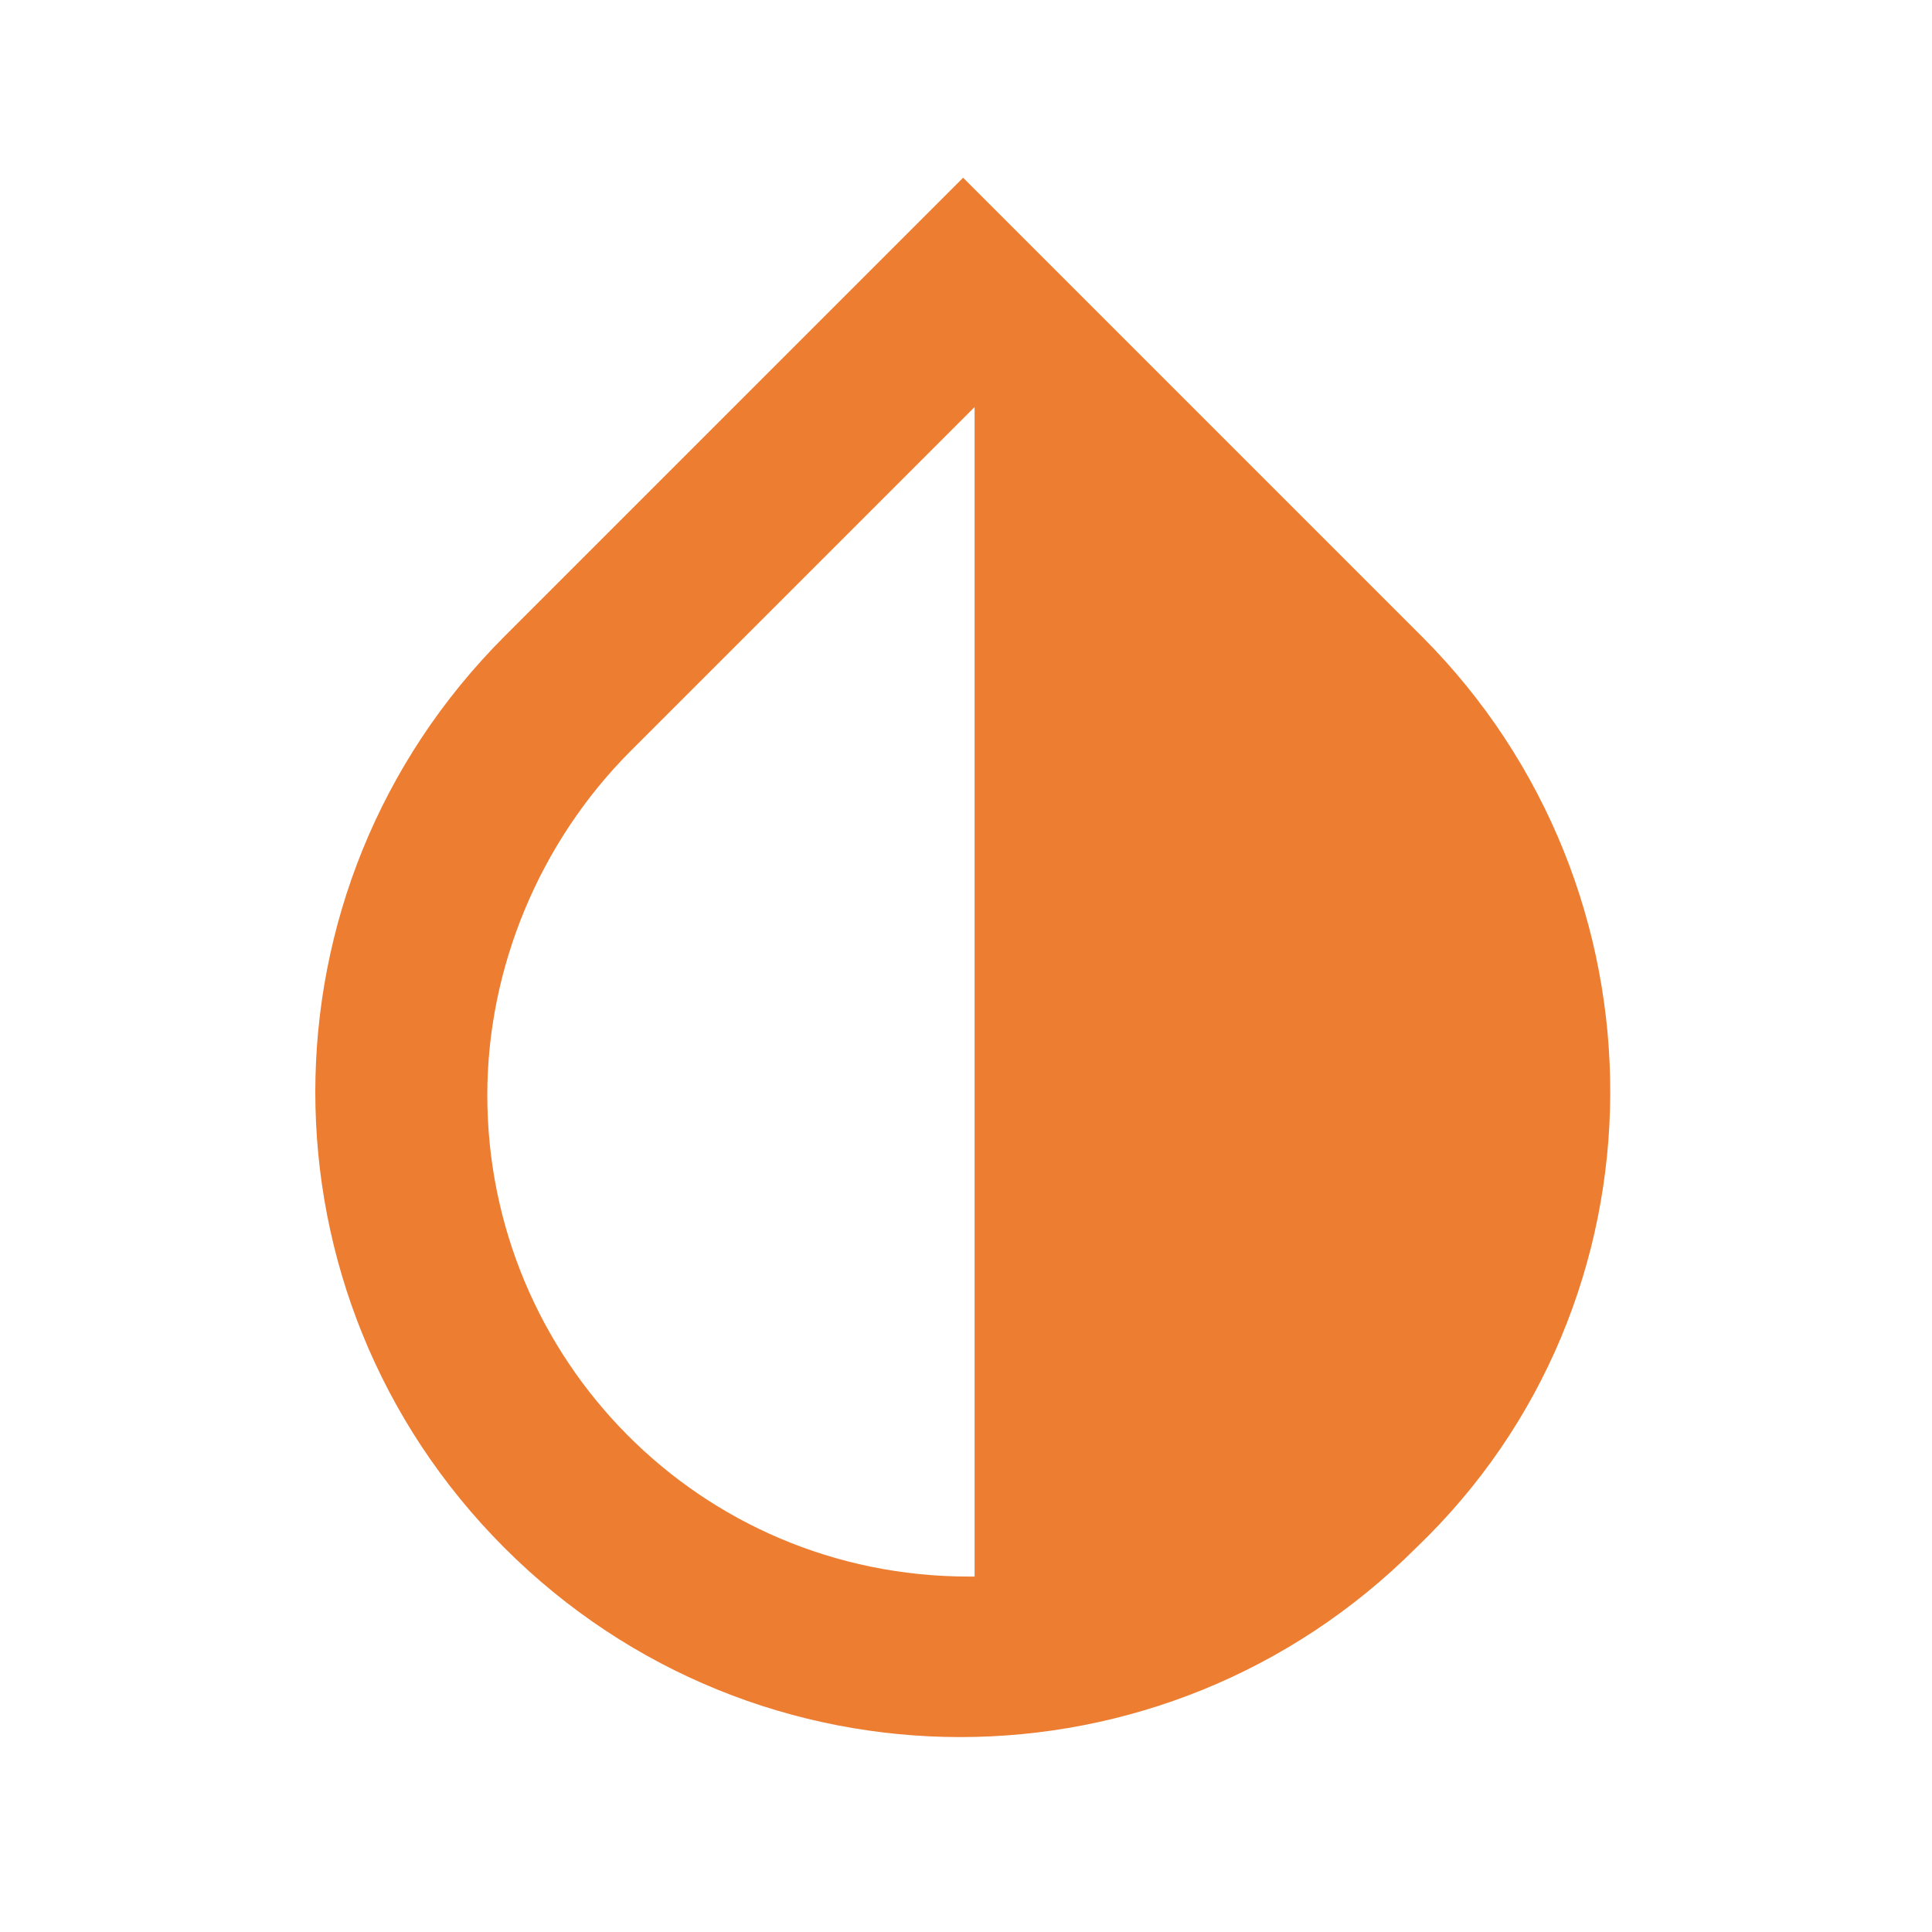
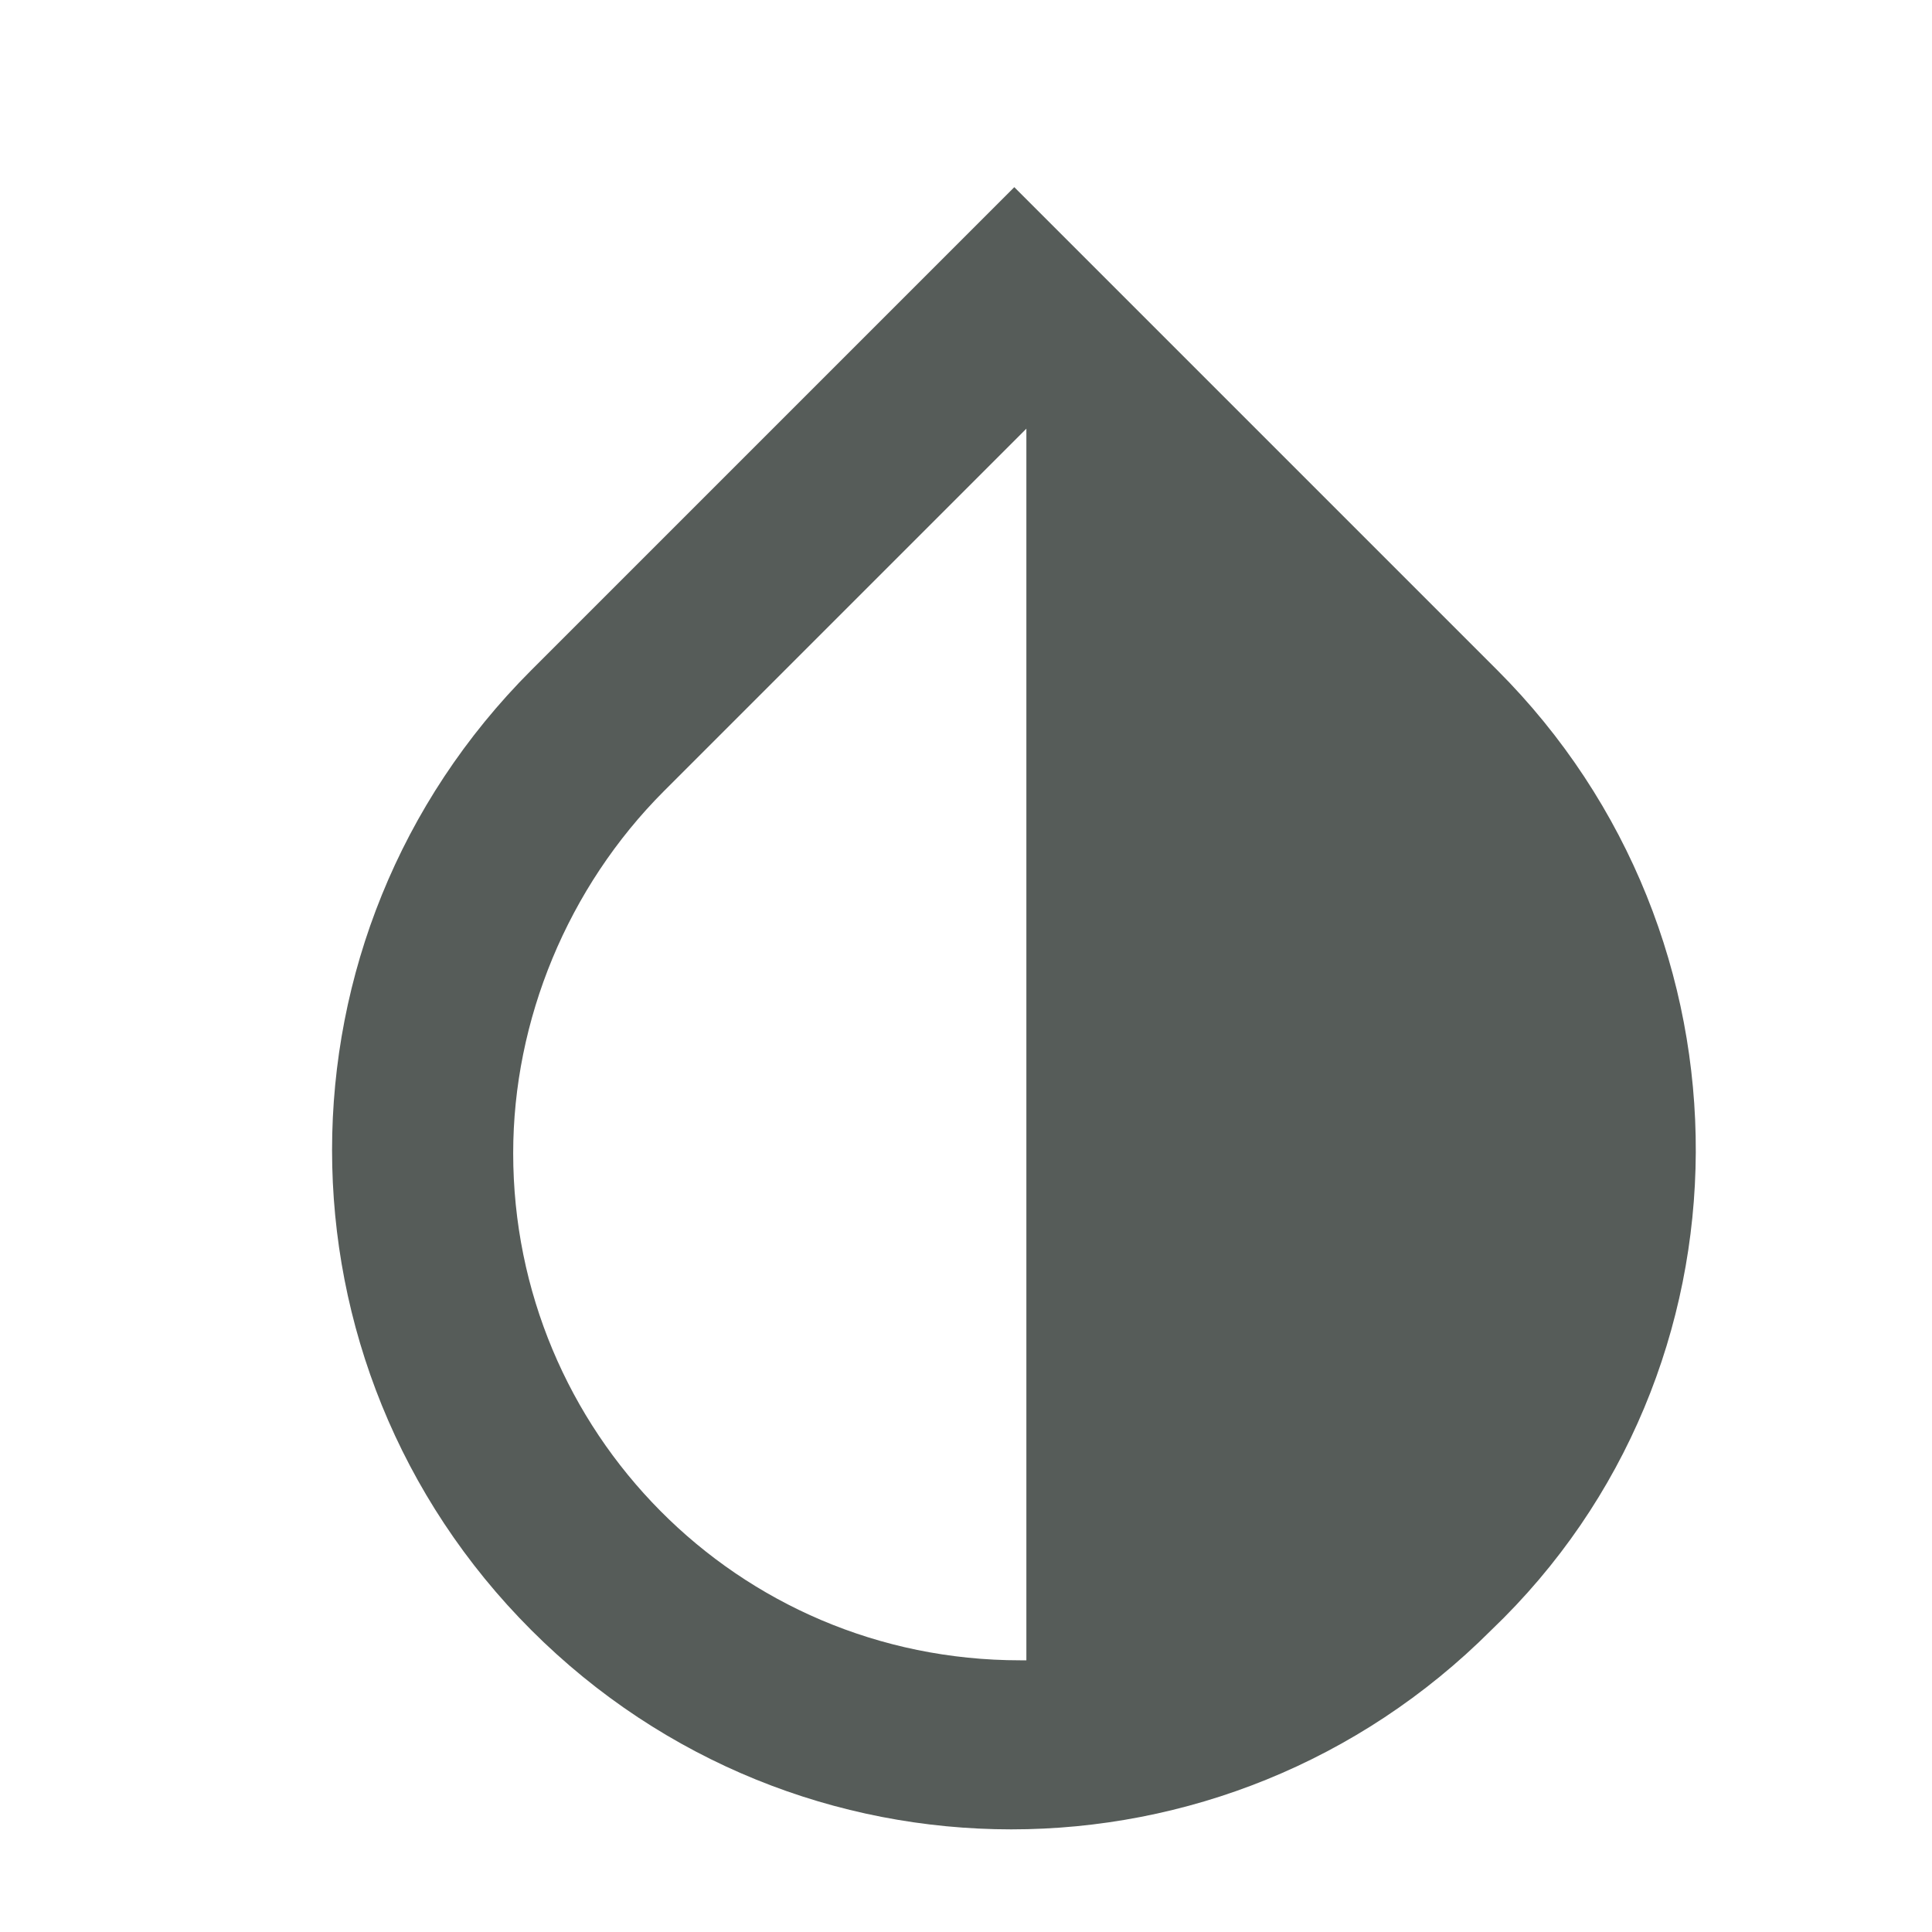
- <svg xmlns="http://www.w3.org/2000/svg" version="1.1" id="Layer_1" x="0px" y="0px" viewBox="0 0 33.7 33.7" style="enable-background:new 0 0 33.7 33.7;" xml:space="preserve">
+ <svg xmlns="http://www.w3.org/2000/svg" version="1.1" id="Layer_1" x="0px" y="0px" viewBox="0 0 32 32" xml:space="preserve">
  <style type="text/css">
	.st0{fill:none;}
- 	.st1{fill:#ED7D31;}
+ 	.st1{fill:#565c59;}
</style>
  <path class="st0" d="M33.7,0H0v33.7h33.7V0z" />
  <path class="st1" d="M24.8,11.1l-8-8l-8,8c-4.4,4.4-4.4,11.5,0,15.9s11.5,4.4,15.9,0C29.2,22.7,29.2,15.5,24.8,11.1L24.8,11.1z   M16.9,27.5c-4.7,0-8.4-3.8-8.4-8.4c0-2.2,0.9-4.4,2.5-6l6-6V27.5z" />
</svg>
